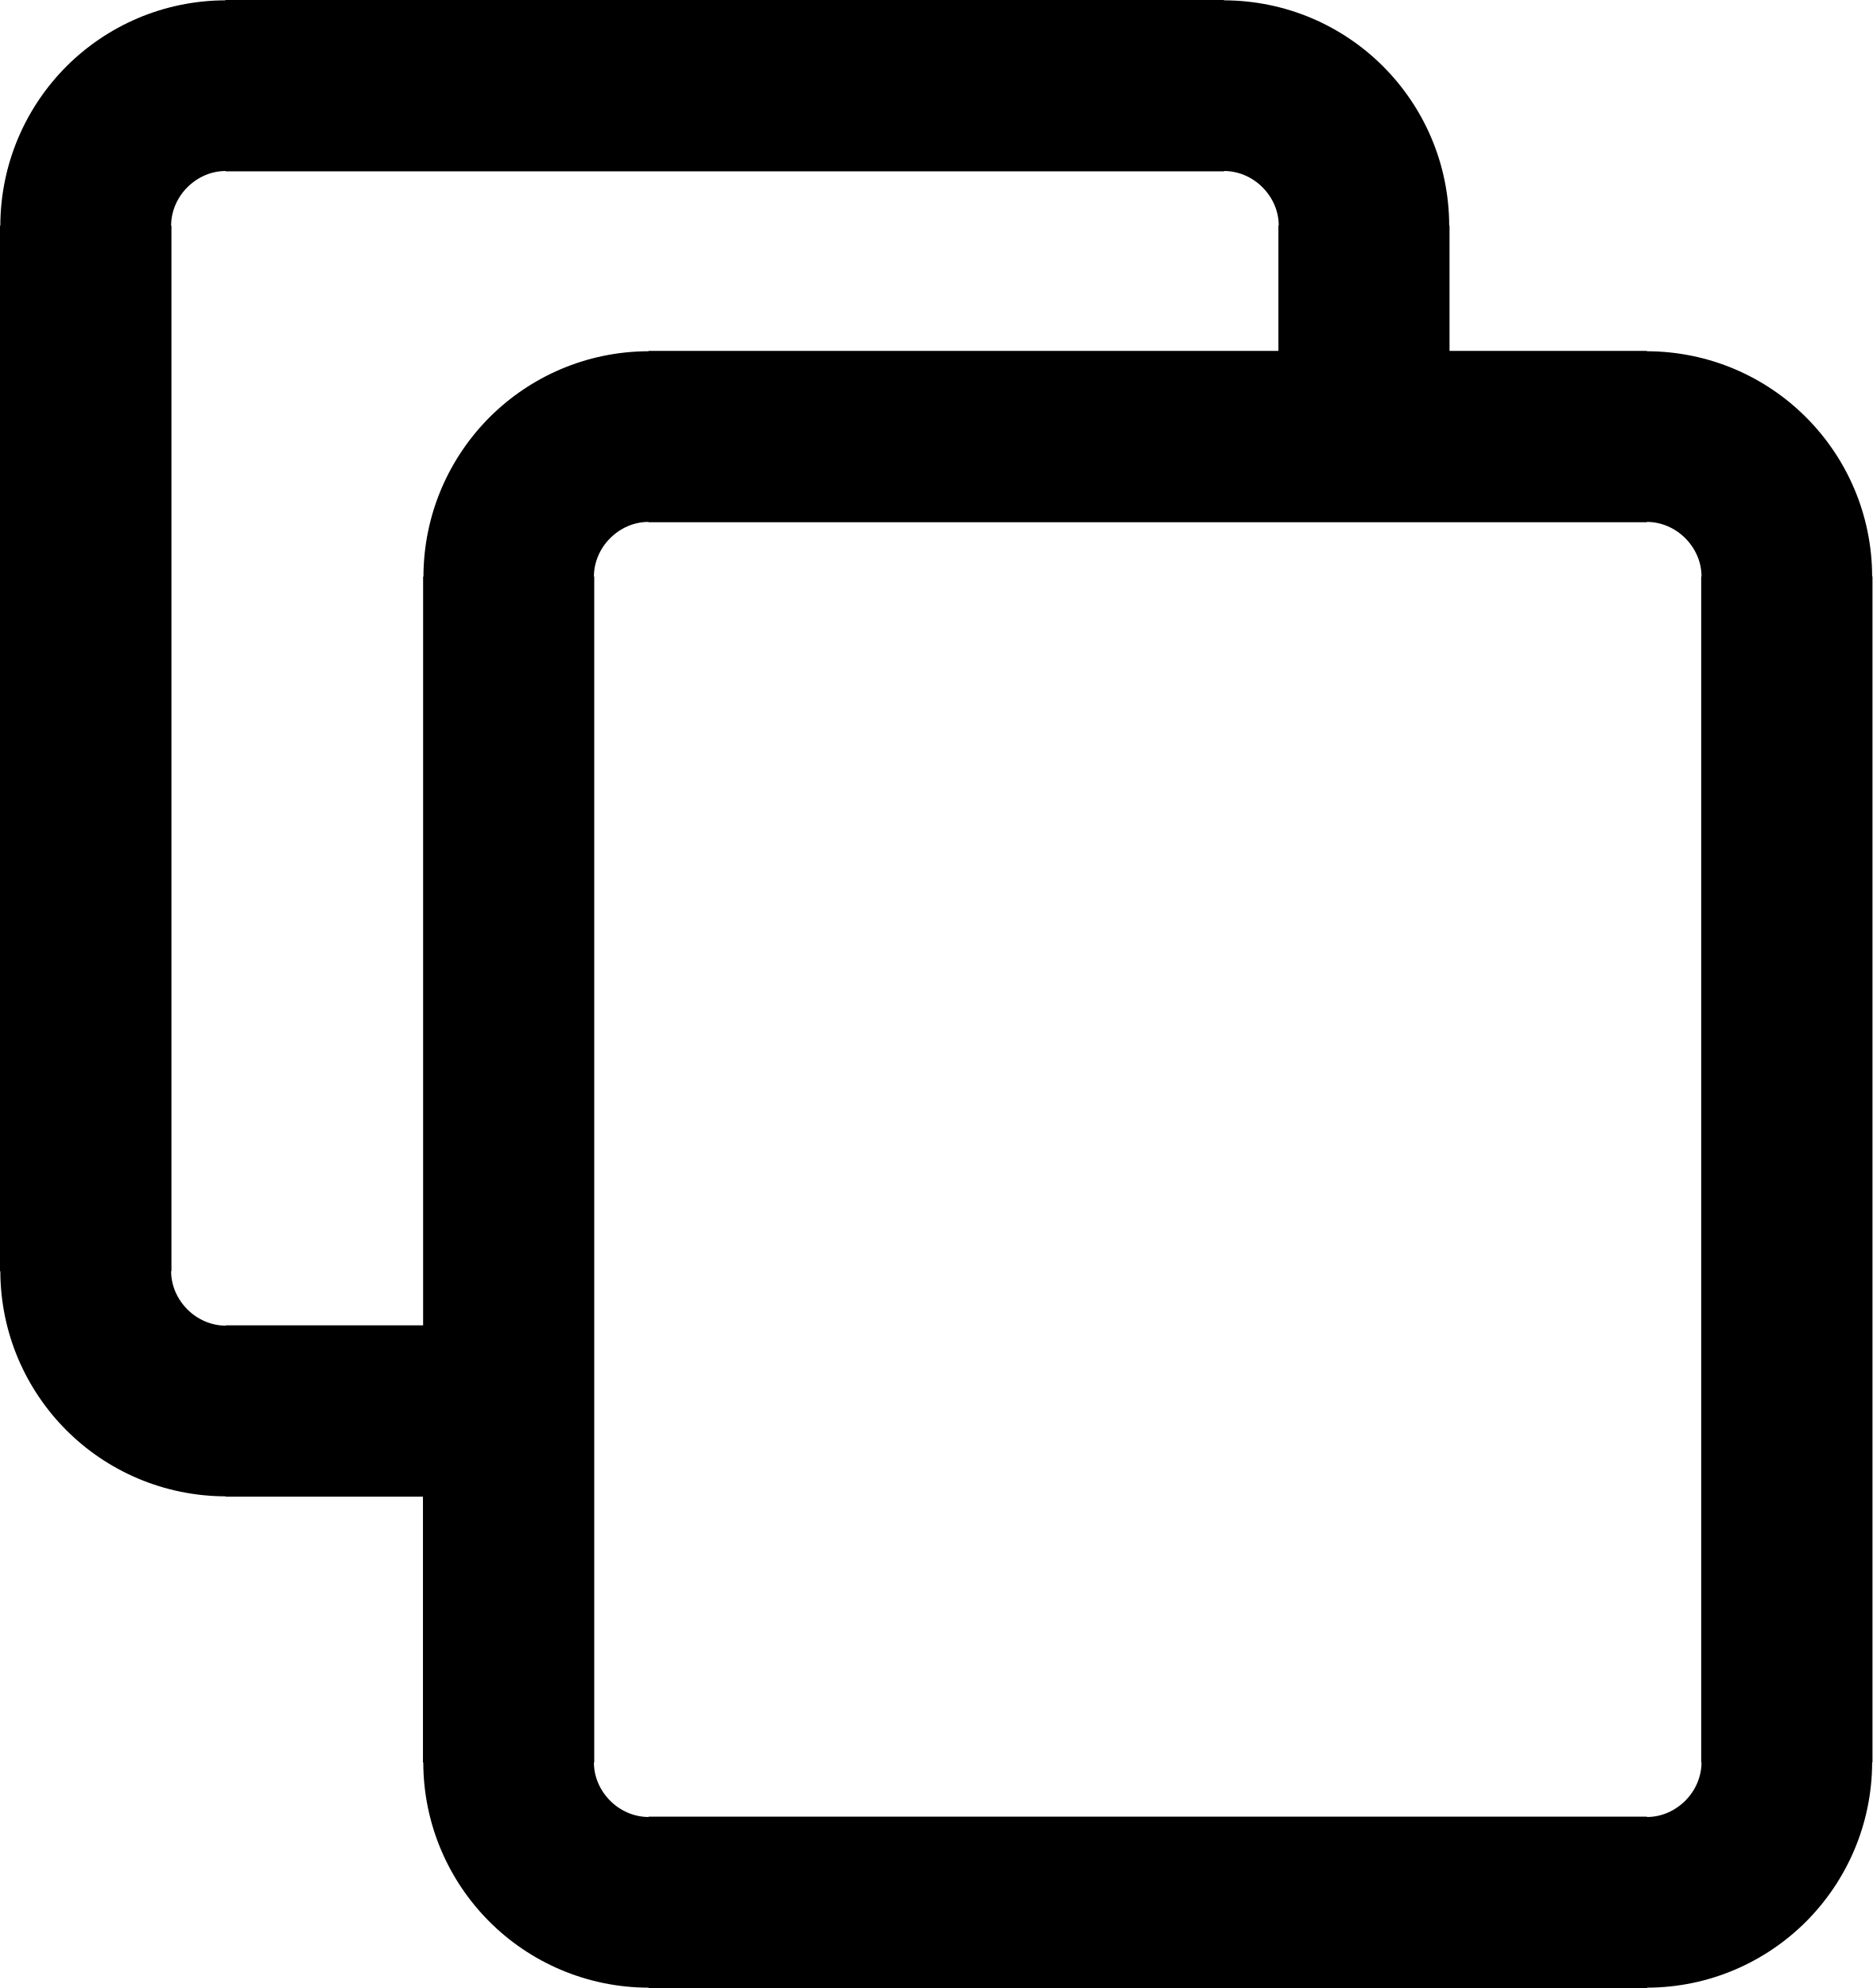
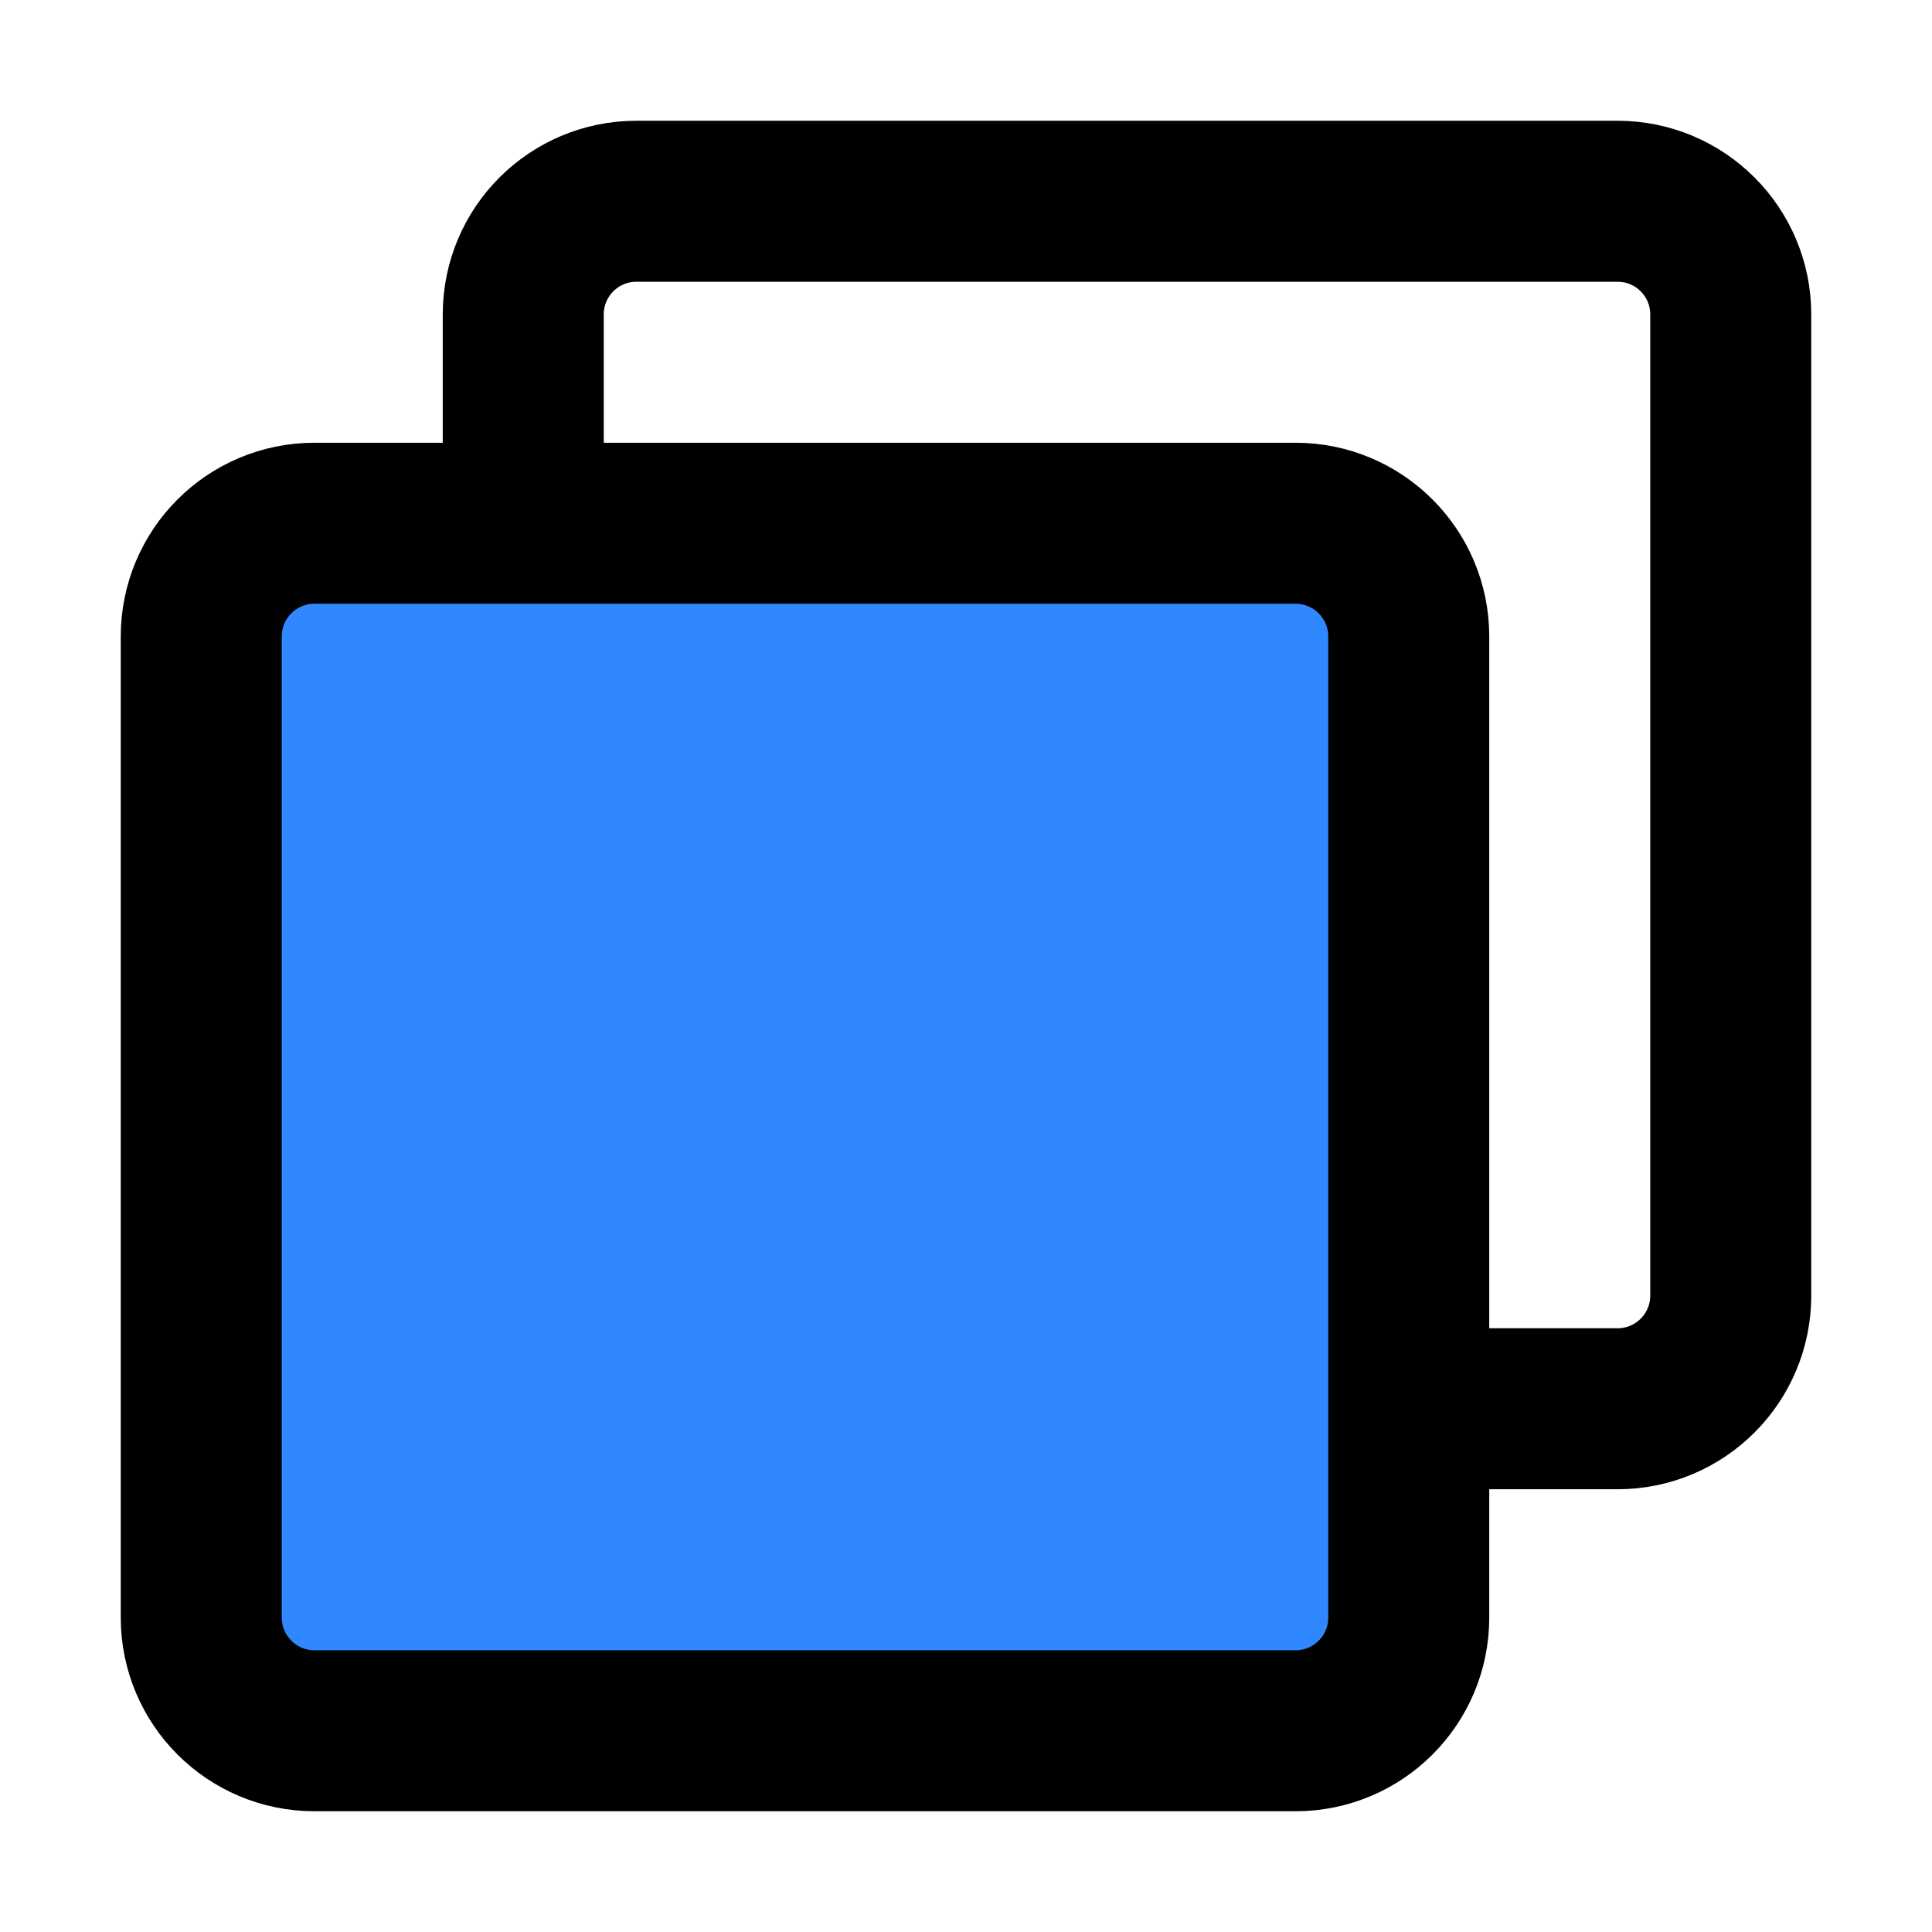
- <svg xmlns="http://www.w3.org/2000/svg" version="1.1" id="Layer_1" x="0px" y="0px" viewBox="0 0 115.77 122.88" style="enable-background:new 0 0 115.77 122.88" xml:space="preserve">
-   <style type="text/css">.st0{fill-rule:evenodd;clip-rule:evenodd;}</style>
-   <g>
-     <path class="st0" d="M89.62,13.96v7.73h12.19h0.01v0.02c3.85,0.01,7.34,1.57,9.86,4.1c2.5,2.51,4.06,5.98,4.07,9.82h0.02v0.02 v73.27v0.01h-0.02c-0.01,3.84-1.57,7.33-4.1,9.86c-2.51,2.5-5.98,4.06-9.82,4.07v0.02h-0.02h-61.7H40.1v-0.02 c-3.84-0.01-7.34-1.57-9.86-4.1c-2.5-2.51-4.06-5.98-4.07-9.82h-0.02v-0.02V92.51H13.96h-0.01v-0.02c-3.84-0.01-7.34-1.57-9.86-4.1 c-2.5-2.51-4.06-5.98-4.07-9.82H0v-0.02V13.96v-0.01h0.02c0.01-3.85,1.58-7.34,4.1-9.86c2.51-2.5,5.98-4.06,9.82-4.07V0h0.02h61.7 h0.01v0.02c3.85,0.01,7.34,1.57,9.86,4.1c2.5,2.51,4.06,5.98,4.07,9.82h0.02V13.96L89.62,13.96z M79.04,21.69v-7.73v-0.02h0.02 c0-0.91-0.39-1.75-1.01-2.37c-0.61-0.61-1.46-1-2.37-1v0.02h-0.01h-61.7h-0.02v-0.02c-0.91,0-1.75,0.39-2.37,1.01 c-0.61,0.61-1,1.46-1,2.37h0.02v0.01v64.59v0.02h-0.02c0,0.91,0.39,1.75,1.01,2.37c0.61,0.61,1.46,1,2.37,1v-0.02h0.01h12.19V35.65 v-0.01h0.02c0.01-3.85,1.58-7.34,4.1-9.86c2.51-2.5,5.98-4.06,9.82-4.07v-0.02h0.02H79.04L79.04,21.69z M105.18,108.92V35.65v-0.02 h0.02c0-0.91-0.39-1.75-1.01-2.37c-0.61-0.61-1.46-1-2.37-1v0.02h-0.01h-61.7h-0.02v-0.02c-0.91,0-1.75,0.39-2.37,1.01 c-0.61,0.61-1,1.46-1,2.37h0.02v0.01v73.27v0.02h-0.02c0,0.91,0.39,1.75,1.01,2.37c0.61,0.61,1.46,1,2.37,1v-0.02h0.01h61.7h0.02 v0.02c0.91,0,1.75-0.39,2.37-1.01c0.61-0.61,1-1.46,1-2.37h-0.02V108.92L105.18,108.92z" />
-   </g>
+ <svg xmlns="http://www.w3.org/2000/svg" width="800px" height="800px" viewBox="0 0 48 48" fill="none">
+   <path d="M13 12.432V7.812C13 6.259 14.259 5 15.812 5H40.188C41.741 5 43 6.259 43 7.812V32.188C43 33.741 41.741 35 40.188 35H35.516" stroke="#000000" stroke-width="4" stroke-linecap="round" stroke-linejoin="round" />
+   <path d="M32.188 13H7.812C6.259 13 5 14.259 5 15.812V40.188C5 41.741 6.259 43 7.812 43H32.188C33.741 43 35 41.741 35 40.188V15.812C35 14.259 33.741 13 32.188 13Z" fill="#2F88FF" stroke="#000000" stroke-width="4" stroke-linejoin="round" />
</svg>
